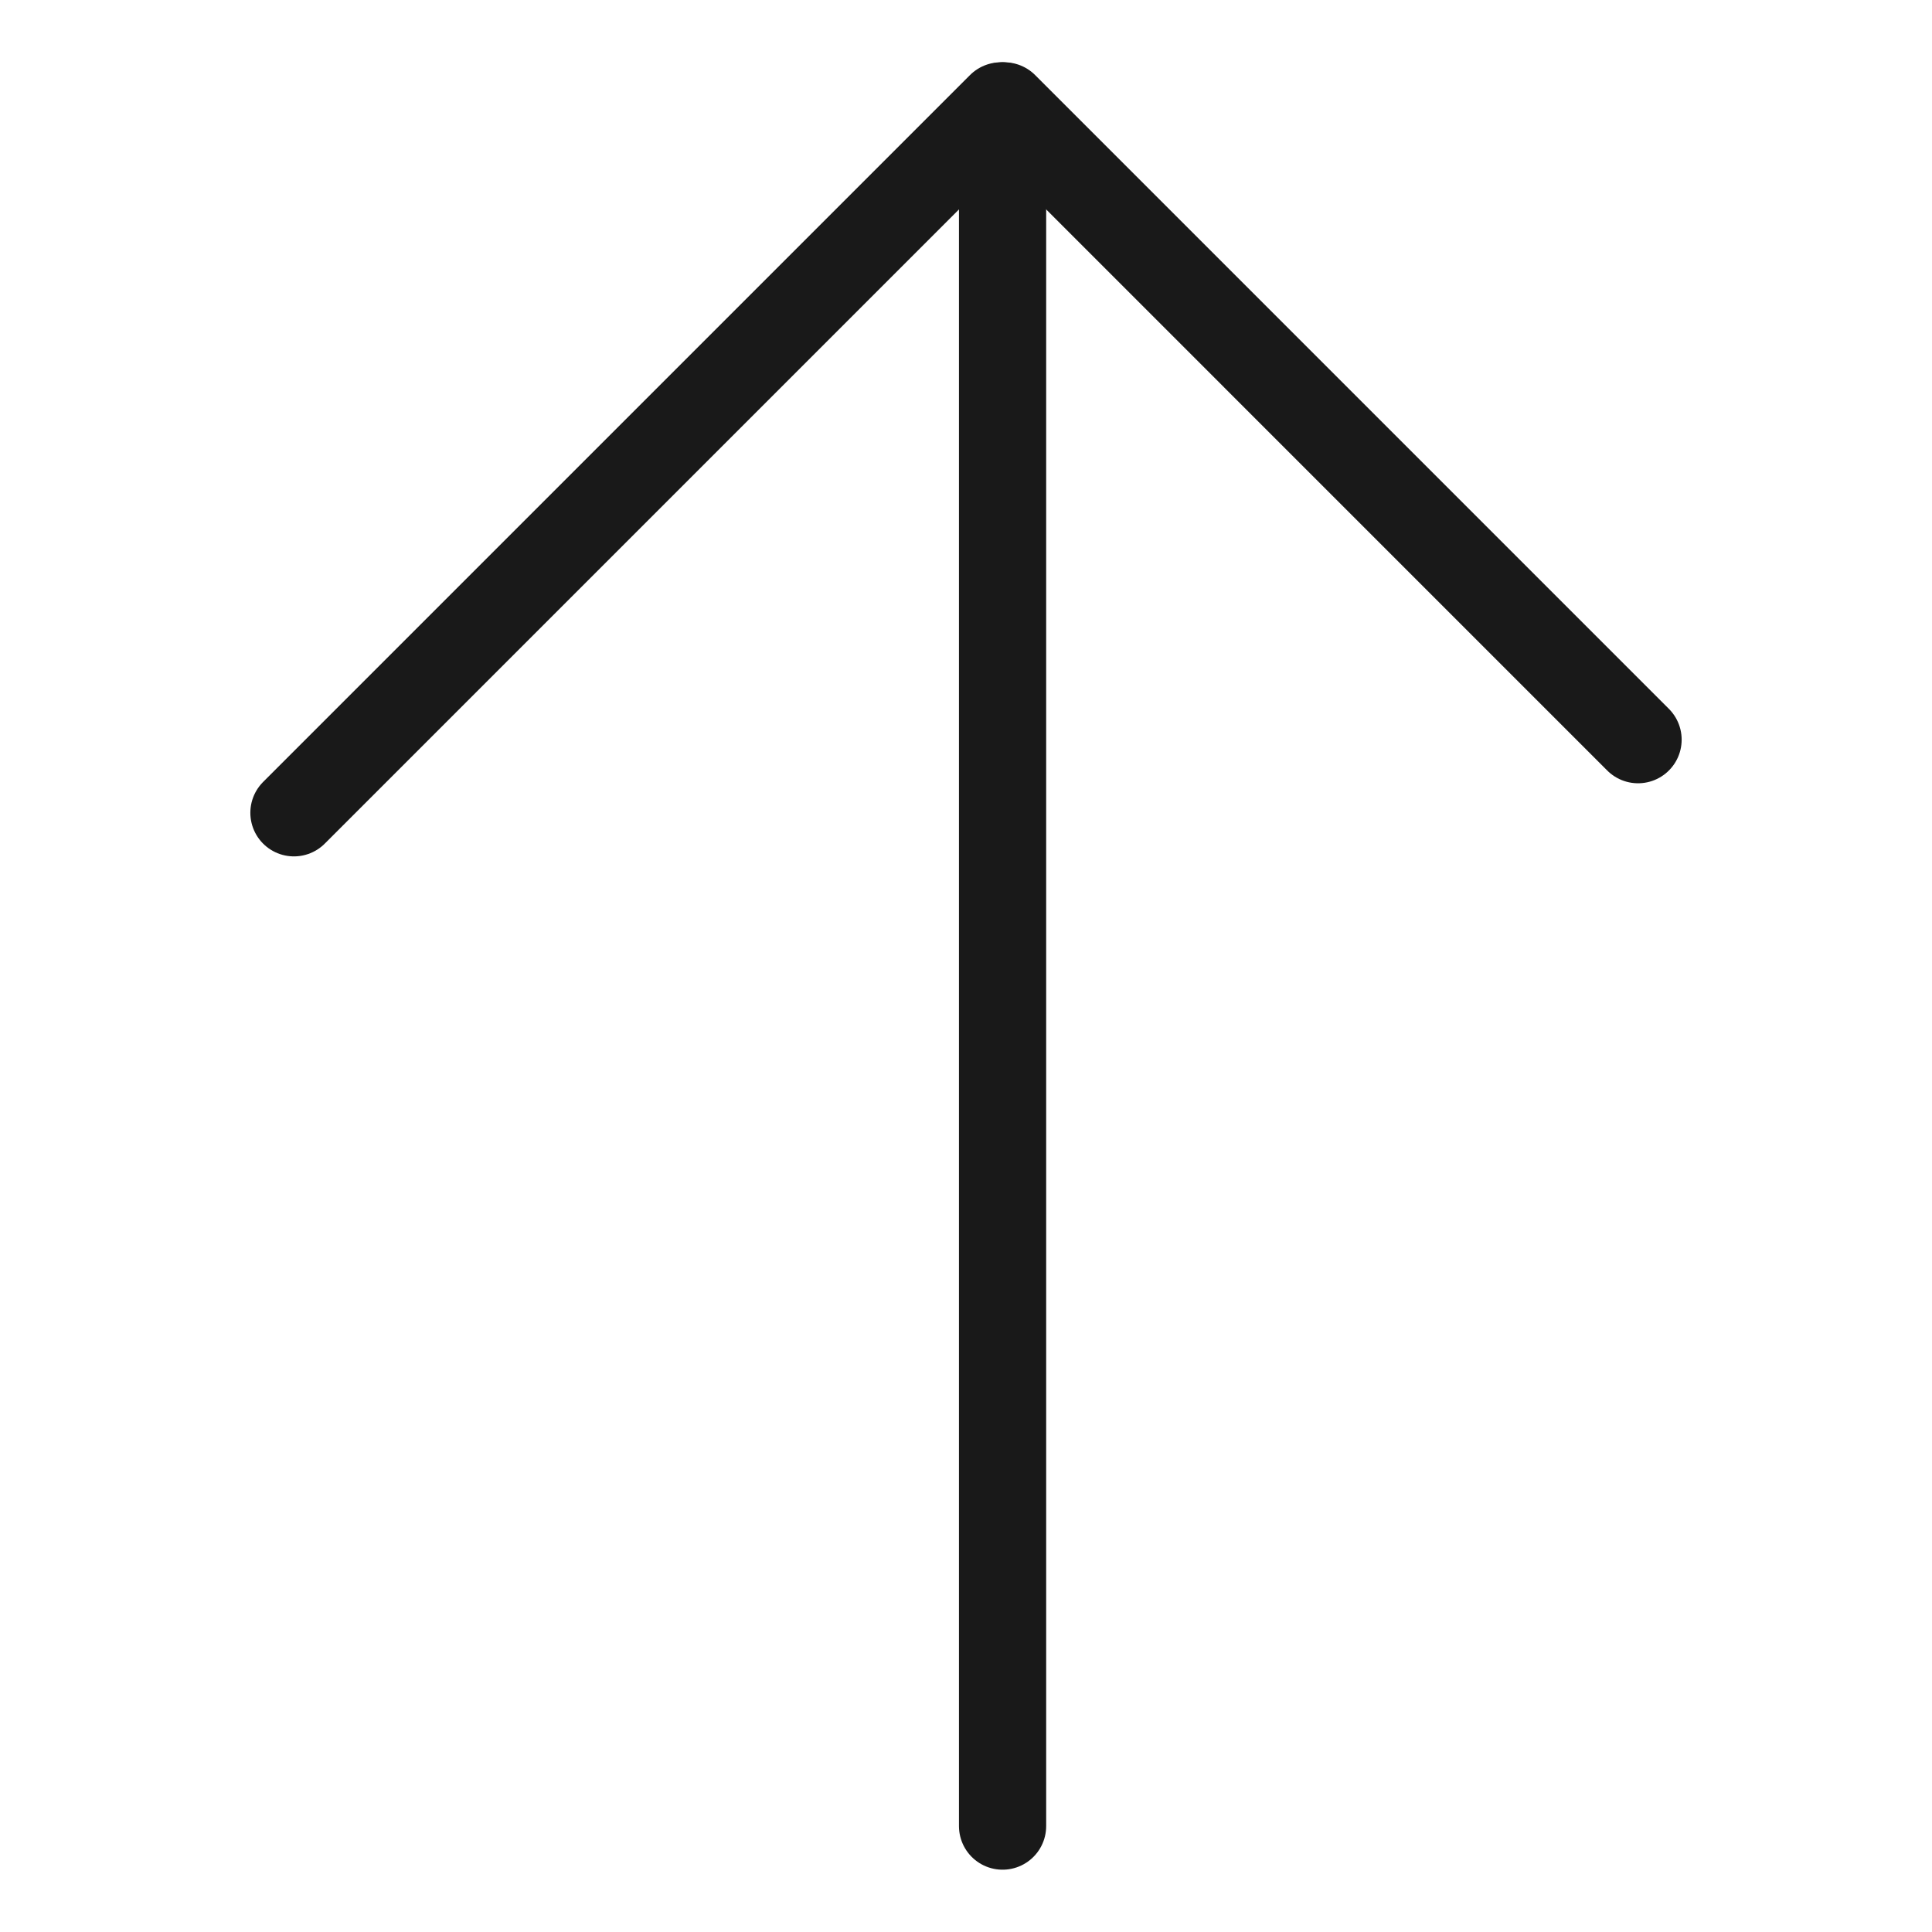
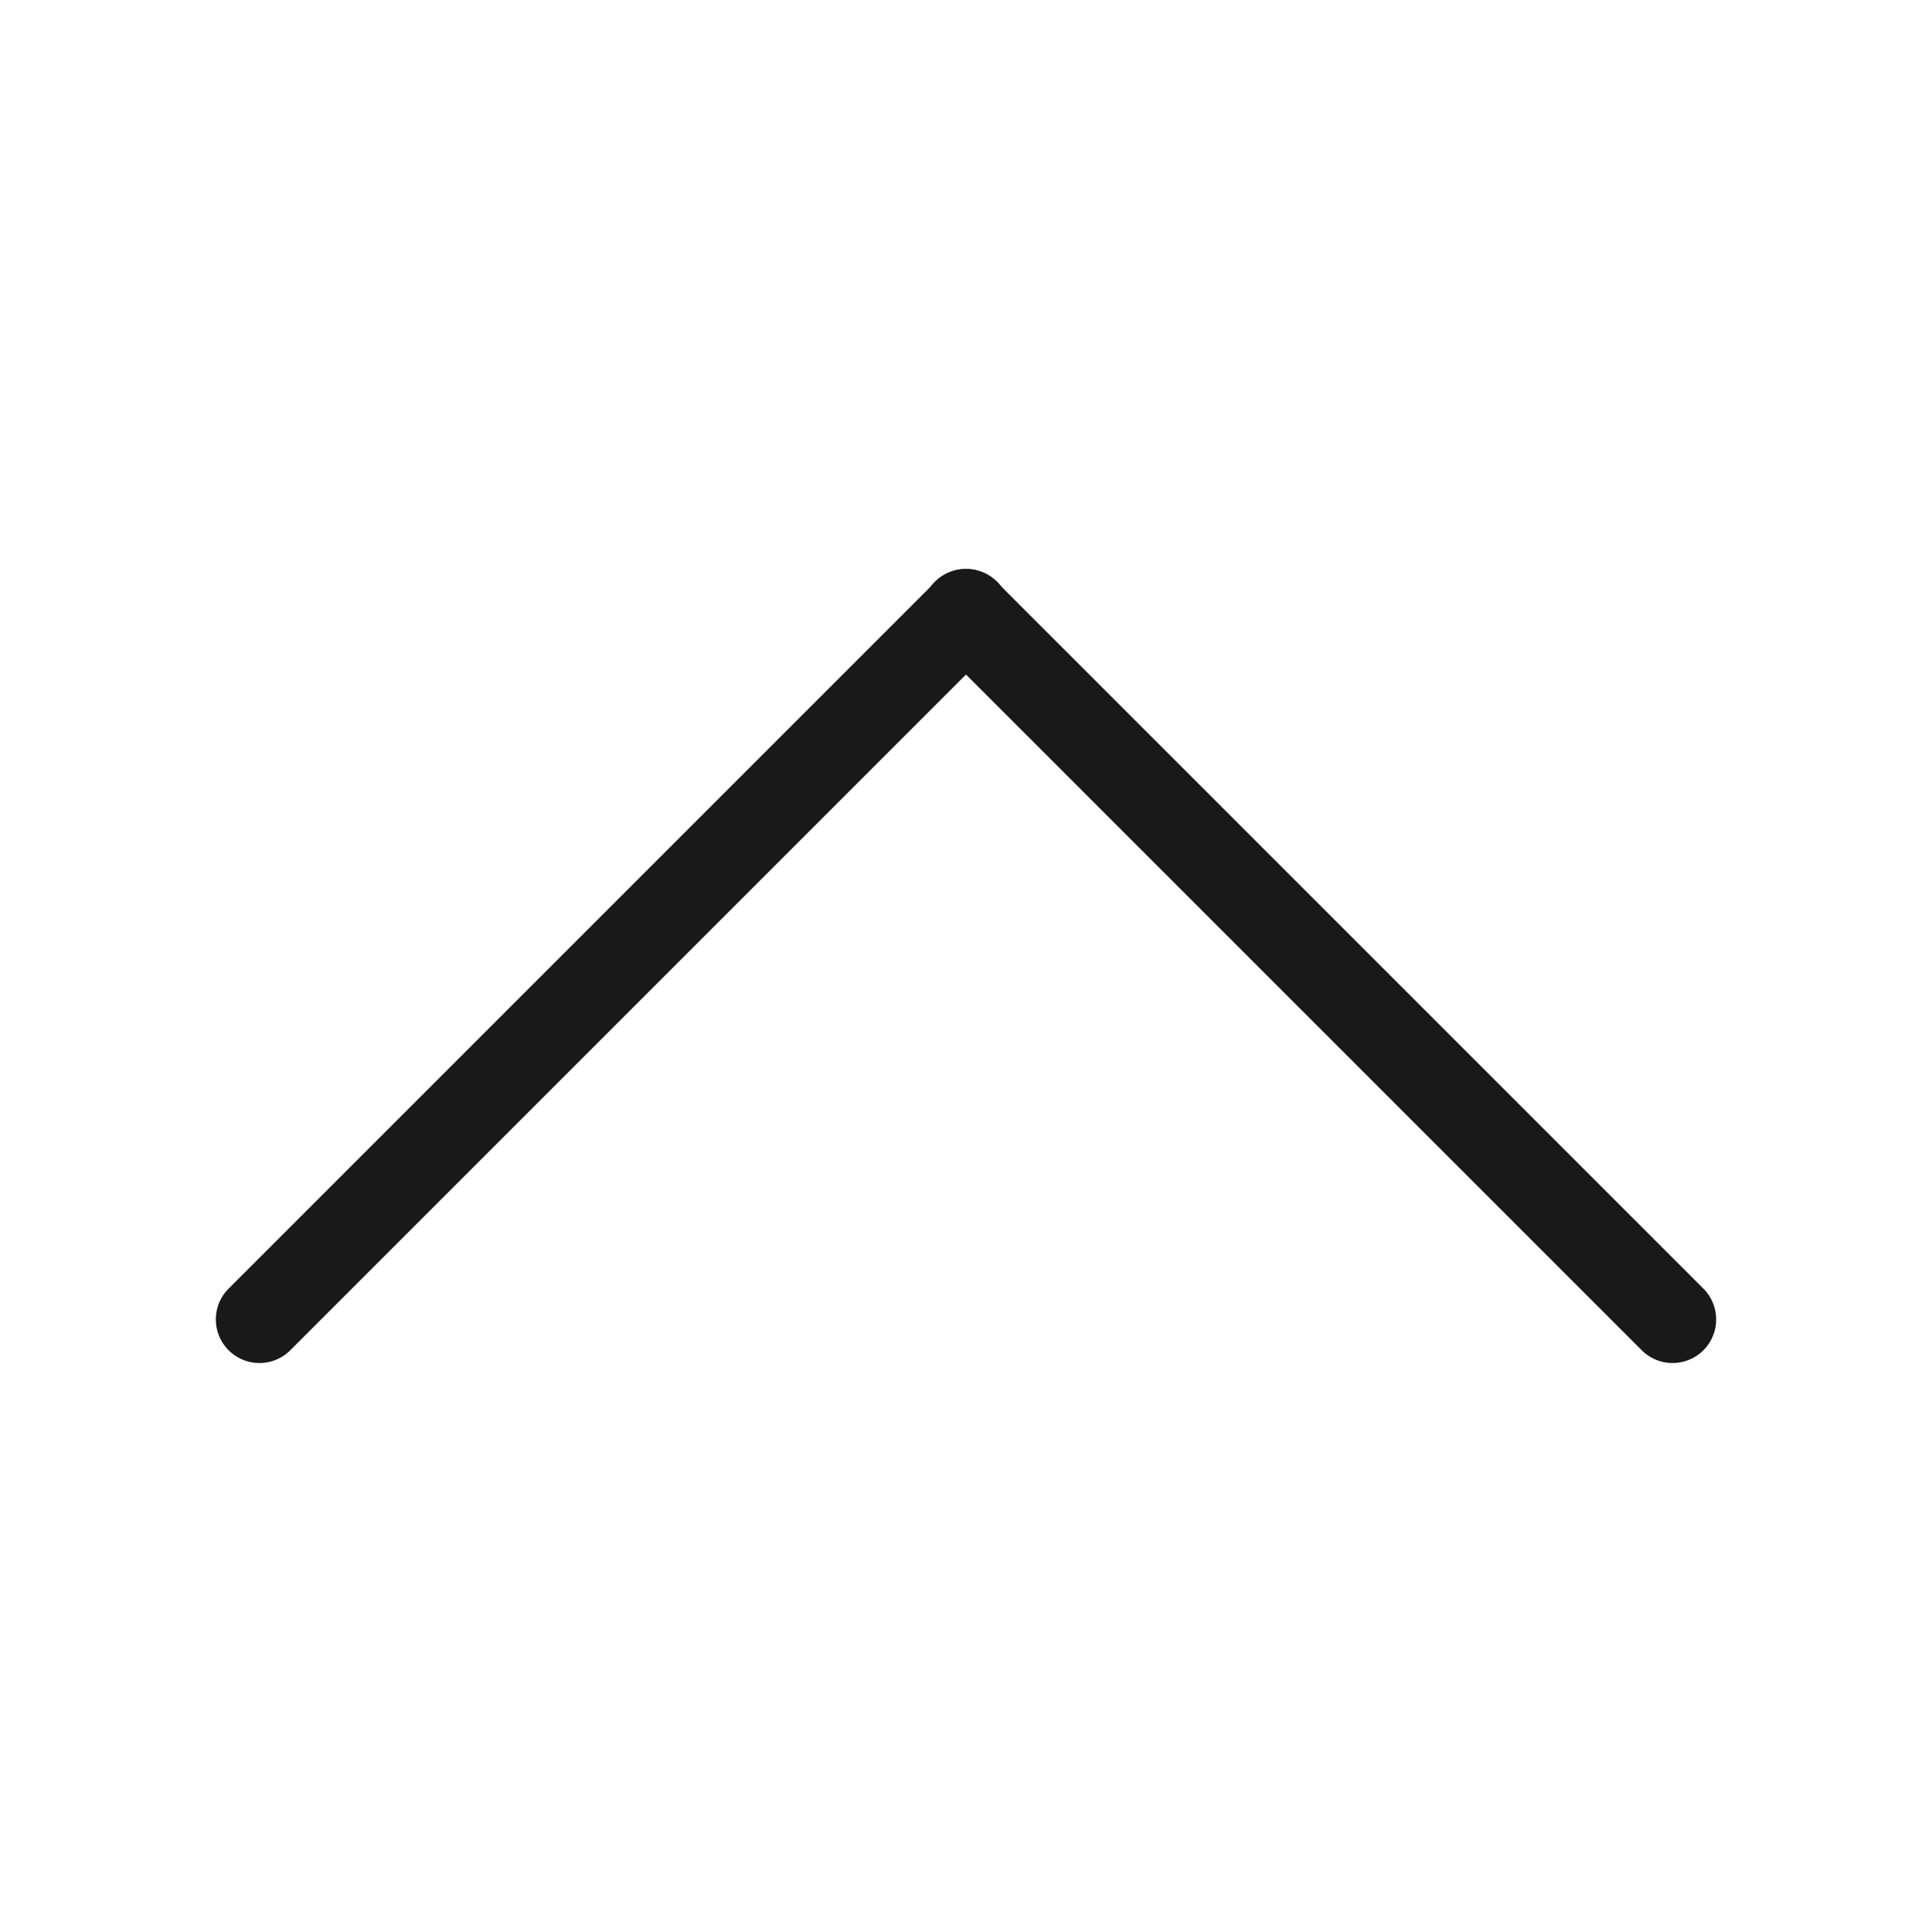
<svg xmlns="http://www.w3.org/2000/svg" version="1.1" viewBox="0 0 841.89 841.89">
  <g>
    <g id="Insta" display="none">
      <g>
-         <path d="M646.12,815.74H195.77c-93.53,0-169.62-76.09-169.62-169.62V195.77C26.15,102.24,102.24,26.15,195.77,26.15h450.35c93.53,0,169.62,76.09,169.62,169.62v450.35c0,93.53-76.09,169.62-169.62,169.62ZM195.77,79.15c-64.3,0-116.62,52.32-116.62,116.62v450.35c0,64.3,52.32,116.62,116.62,116.62h450.35c64.3,0,116.62-52.32,116.62-116.62V195.77c0-64.3-52.32-116.62-116.62-116.62H195.77Z" fill="#231f20" />
-         <circle cx="637.48" cy="203.23" r="27.22" fill="#231f20" stroke="#231f20" stroke-miterlimit="10" stroke-width="31" />
-         <path d="M420.94,623.68c-111.79,0-202.74-90.95-202.74-202.74s90.95-202.74,202.74-202.74,202.74,90.95,202.74,202.74-90.95,202.74-202.74,202.74ZM420.94,270.21c-83.12,0-150.74,67.62-150.74,150.74s67.62,150.74,150.74,150.74,150.74-67.62,150.74-150.74-67.62-150.74-150.74-150.74Z" fill="#231f20" />
+         <path d="M646.12,815.74H195.77c-93.53,0-169.62-76.09-169.62-169.62V195.77C26.15,102.24,102.24,26.15,195.77,26.15h450.35c93.53,0,169.62,76.09,169.62,169.62v450.35c0,93.53-76.09,169.62-169.62,169.62ZM195.77,79.15c-64.3,0-116.62,52.32-116.62,116.62v450.35c0,64.3,52.32,116.62,116.62,116.62h450.35c64.3,0,116.62-52.32,116.62-116.62V195.77c0-64.3-52.32-116.62-116.62-116.62H195.77Z" fill="#191919" stroke="#191919" stroke-miterlimit="10" />
+         <circle cx="637.48" cy="203.23" r="27.22" fill="#191919" stroke="#191919" stroke-miterlimit="10" stroke-width="31" />
+         <path d="M420.94,623.68c-111.79,0-202.74-90.95-202.74-202.74s90.95-202.74,202.74-202.74,202.74,90.95,202.74,202.74-90.95,202.74-202.74,202.74ZM420.94,270.21c-83.12,0-150.74,67.62-150.74,150.74s67.62,150.74,150.74,150.74,150.74-67.62,150.74-150.74-67.62-150.74-150.74-150.74Z" fill="#191919" stroke="#191919" stroke-miterlimit="10" />
      </g>
    </g>
    <g id="X" display="none">
      <g>
        <path d="M501.13,368.85l-4.58-6.65-27.83-40.51-4.58-6.65L264.45,24.48H34.29l301.91,439.29,4.58,6.65,27.83,40.51,4.58,6.65,204.24,297.18h230.16l-306.48-445.93ZM418.78,486.25l-12.85-18.7-19.57-28.45-12.85-18.71L139.43,79.81h95.93l187.77,273.22,3.7,5.37,28.72,41.77,3.7,5.39,243.22,353.89h-95.93l-187.76-273.2Z" fill="#231f20" />
        <polygon points="386.36 439.1 405.93 467.55 368.61 510.94 362.89 517.6 107.26 814.78 34.29 814.78 330.47 470.43 336.19 463.78 373.51 420.39 386.36 439.1" fill="#231f20" />
        <polygon points="787.02 24.48 496.54 362.19 490.82 368.85 459.24 405.56 455.54 400.17 426.82 358.4 458.4 321.68 464.13 315.03 714.05 24.48 787.02 24.48" fill="#231f20" />
      </g>
    </g>
    <g id="Linktree" display="none">
      <g>
        <line x1="98.02" y1="334.3" x2="743.87" y2="334.3" fill="none" stroke="#231f20" stroke-miterlimit="10" stroke-width="111" />
        <line x1="191.35" y1="570.3" x2="642.69" y2="118.96" fill="none" stroke="#231f20" stroke-miterlimit="10" stroke-width="111" />
        <line x1="190.02" y1="122.3" x2="646.02" y2="578.3" fill="none" stroke="#231f20" stroke-miterlimit="10" stroke-width="111" />
        <line x1="417.02" y1="24.48" x2="417.02" y2="355.63" fill="none" stroke="#231f20" stroke-miterlimit="10" stroke-width="111" />
        <line x1="417.02" y1="558.3" x2="417.02" y2="814.42" fill="none" stroke="#231f20" stroke-miterlimit="10" stroke-width="111" />
      </g>
    </g>
    <g id="Cara" display="none">
      <g>
        <path d="M533.49,455.79c-29.26,32.61-67.22,50.58-106.88,50.58s-77.63-17.96-106.89-50.58c-15.4-17.16-27.56-37.34-36.16-59.99-9.14-24.09-13.78-49.84-13.78-76.53s4.64-52.44,13.78-76.53c8.6-22.66,20.77-42.84,36.16-59.99,29.26-32.61,67.22-50.58,106.89-50.58s77.62,17.96,106.88,50.58c13.32,14.85,24.23,31.96,32.5,50.99h113.81c-32.89-121.09-133.8-209.24-253.18-209.24-146.09,0-264.51,131.98-264.51,294.78s118.42,294.78,264.51,294.78c116.87,0,216.02-84.47,251.02-201.61h-115.15c-7.77,15.99-17.48,30.52-28.99,43.36Z" fill="#231f20" />
        <line x1="126.16" y1="794.28" x2="715.73" y2="794.28" fill="none" stroke="#231f20" stroke-miterlimit="10" stroke-width="43" />
      </g>
    </g>
    <g id="Sun" display="none">
      <path d="M420.94,273.08c39.5,0,76.63,15.38,104.55,43.31s43.31,65.06,43.31,104.55-15.38,76.63-43.31,104.55c-27.93,27.93-65.06,43.31-104.55,43.31s-76.63-15.38-104.55-43.31-43.31-65.06-43.31-104.55,15.38-76.63,43.31-104.55c27.93-27.93,65.06-43.31,104.55-43.31M420.94,235.08c-102.65,0-185.86,83.21-185.86,185.86s83.21,185.86,185.86,185.86,185.86-83.21,185.86-185.86-83.21-185.86-185.86-185.86h0Z" fill="#231f20" />
      <line x1="420.94" y1="36.67" x2="420.94" y2="156.67" fill="none" stroke="#231f20" stroke-linecap="round" stroke-miterlimit="10" stroke-width="38" />
      <line x1="692.67" y1="149.22" x2="607.82" y2="234.07" fill="none" stroke="#231f20" stroke-linecap="round" stroke-miterlimit="10" stroke-width="38" />
      <line x1="805.22" y1="420.94" x2="685.22" y2="420.94" fill="none" stroke="#231f20" stroke-linecap="round" stroke-miterlimit="10" stroke-width="38" />
      <line x1="692.67" y1="692.67" x2="607.82" y2="607.82" fill="none" stroke="#231f20" stroke-linecap="round" stroke-miterlimit="10" stroke-width="38" />
      <line x1="420.94" y1="805.22" x2="420.94" y2="685.22" fill="none" stroke="#231f20" stroke-linecap="round" stroke-miterlimit="10" stroke-width="38" />
      <line x1="149.22" y1="692.67" x2="234.07" y2="607.82" fill="none" stroke="#231f20" stroke-linecap="round" stroke-miterlimit="10" stroke-width="38" />
      <line x1="36.67" y1="420.94" x2="156.67" y2="420.94" fill="none" stroke="#231f20" stroke-linecap="round" stroke-miterlimit="10" stroke-width="38" />
      <line x1="149.22" y1="149.22" x2="234.07" y2="234.07" fill="none" stroke="#231f20" stroke-linecap="round" stroke-miterlimit="10" stroke-width="38" />
    </g>
    <g id="Layer_6" display="none">
      <path d="M332.56,22.94c-65.3,0-126.93,15.72-181.31,43.59-13.79,7.08-27.13,14.93-39.93,23.52,14.6,2.94,28.99,6.85,43.12,11.73,7.18,2.48,14.29,5.2,21.33,8.18,40.18,17,76.27,41.34,107.27,72.34s55.35,67.1,72.35,107.29c17.58,41.59,26.5,85.78,26.5,131.35s-8.91,89.77-26.5,131.36c-17,40.18-41.34,76.27-72.35,107.29-31,31-67.09,55.34-107.27,72.34-7.04,2.98-14.16,5.7-21.34,8.17-14.12,4.89-28.5,8.8-43.11,11.73,12.8,8.59,26.14,16.44,39.93,23.52,54.38,27.87,116.01,43.59,181.31,43.59,219.82,0,398-178.18,398-398S552.38,22.94,332.56,22.94ZM590.96,679.34c-33.57,33.56-72.65,59.92-116.16,78.32-45.03,19.05-92.88,28.7-142.23,28.7s-94.32-9.08-138.16-27.01c129.65-57.55,220.08-187.41,220.08-338.4S324.07,140.1,194.42,82.55c43.83-17.93,90.28-27.02,138.15-27.02s97.21,9.66,142.23,28.71c43.51,18.4,82.59,44.76,116.16,78.32,33.56,33.57,59.92,72.65,78.32,116.16,19.05,45.03,28.7,92.88,28.7,142.22s-9.65,97.21-28.7,142.23c-18.4,43.51-44.76,82.59-78.32,116.16Z" fill="#231f20" stroke="#231f20" stroke-linecap="round" stroke-linejoin="round" stroke-width="11" />
    </g>
-     <g id="Layer_7">
+     <g id="Layer_7" display="none">
      <g>
        <line x1="436.88" y1="46.15" x2="436.88" y2="795.74" fill="none" stroke="#191919" stroke-linecap="round" stroke-linejoin="round" stroke-width="38" />
        <line x1="128.09" y1="354.18" x2="436.12" y2="46.15" fill="none" stroke="#191919" stroke-linecap="round" stroke-linejoin="round" stroke-width="38" />
        <line x1="713.8" y1="322.32" x2="437.64" y2="46.15" fill="none" stroke="#191919" stroke-linecap="round" stroke-linejoin="round" stroke-width="38" />
      </g>
    </g>
+     <g id="Layer_8">
+       <g>
+         <line x1="113.05" y1="574.96" x2="421.08" y2="266.93" fill="none" stroke="#191919" stroke-linecap="round" stroke-linejoin="round" stroke-width="38" />
+         <line x1="728.84" y1="574.96" x2="420.81" y2="266.93" fill="none" stroke="#191919" stroke-linecap="round" stroke-linejoin="round" stroke-width="38" />
+       </g>
+     </g>
  </g>
</svg>
